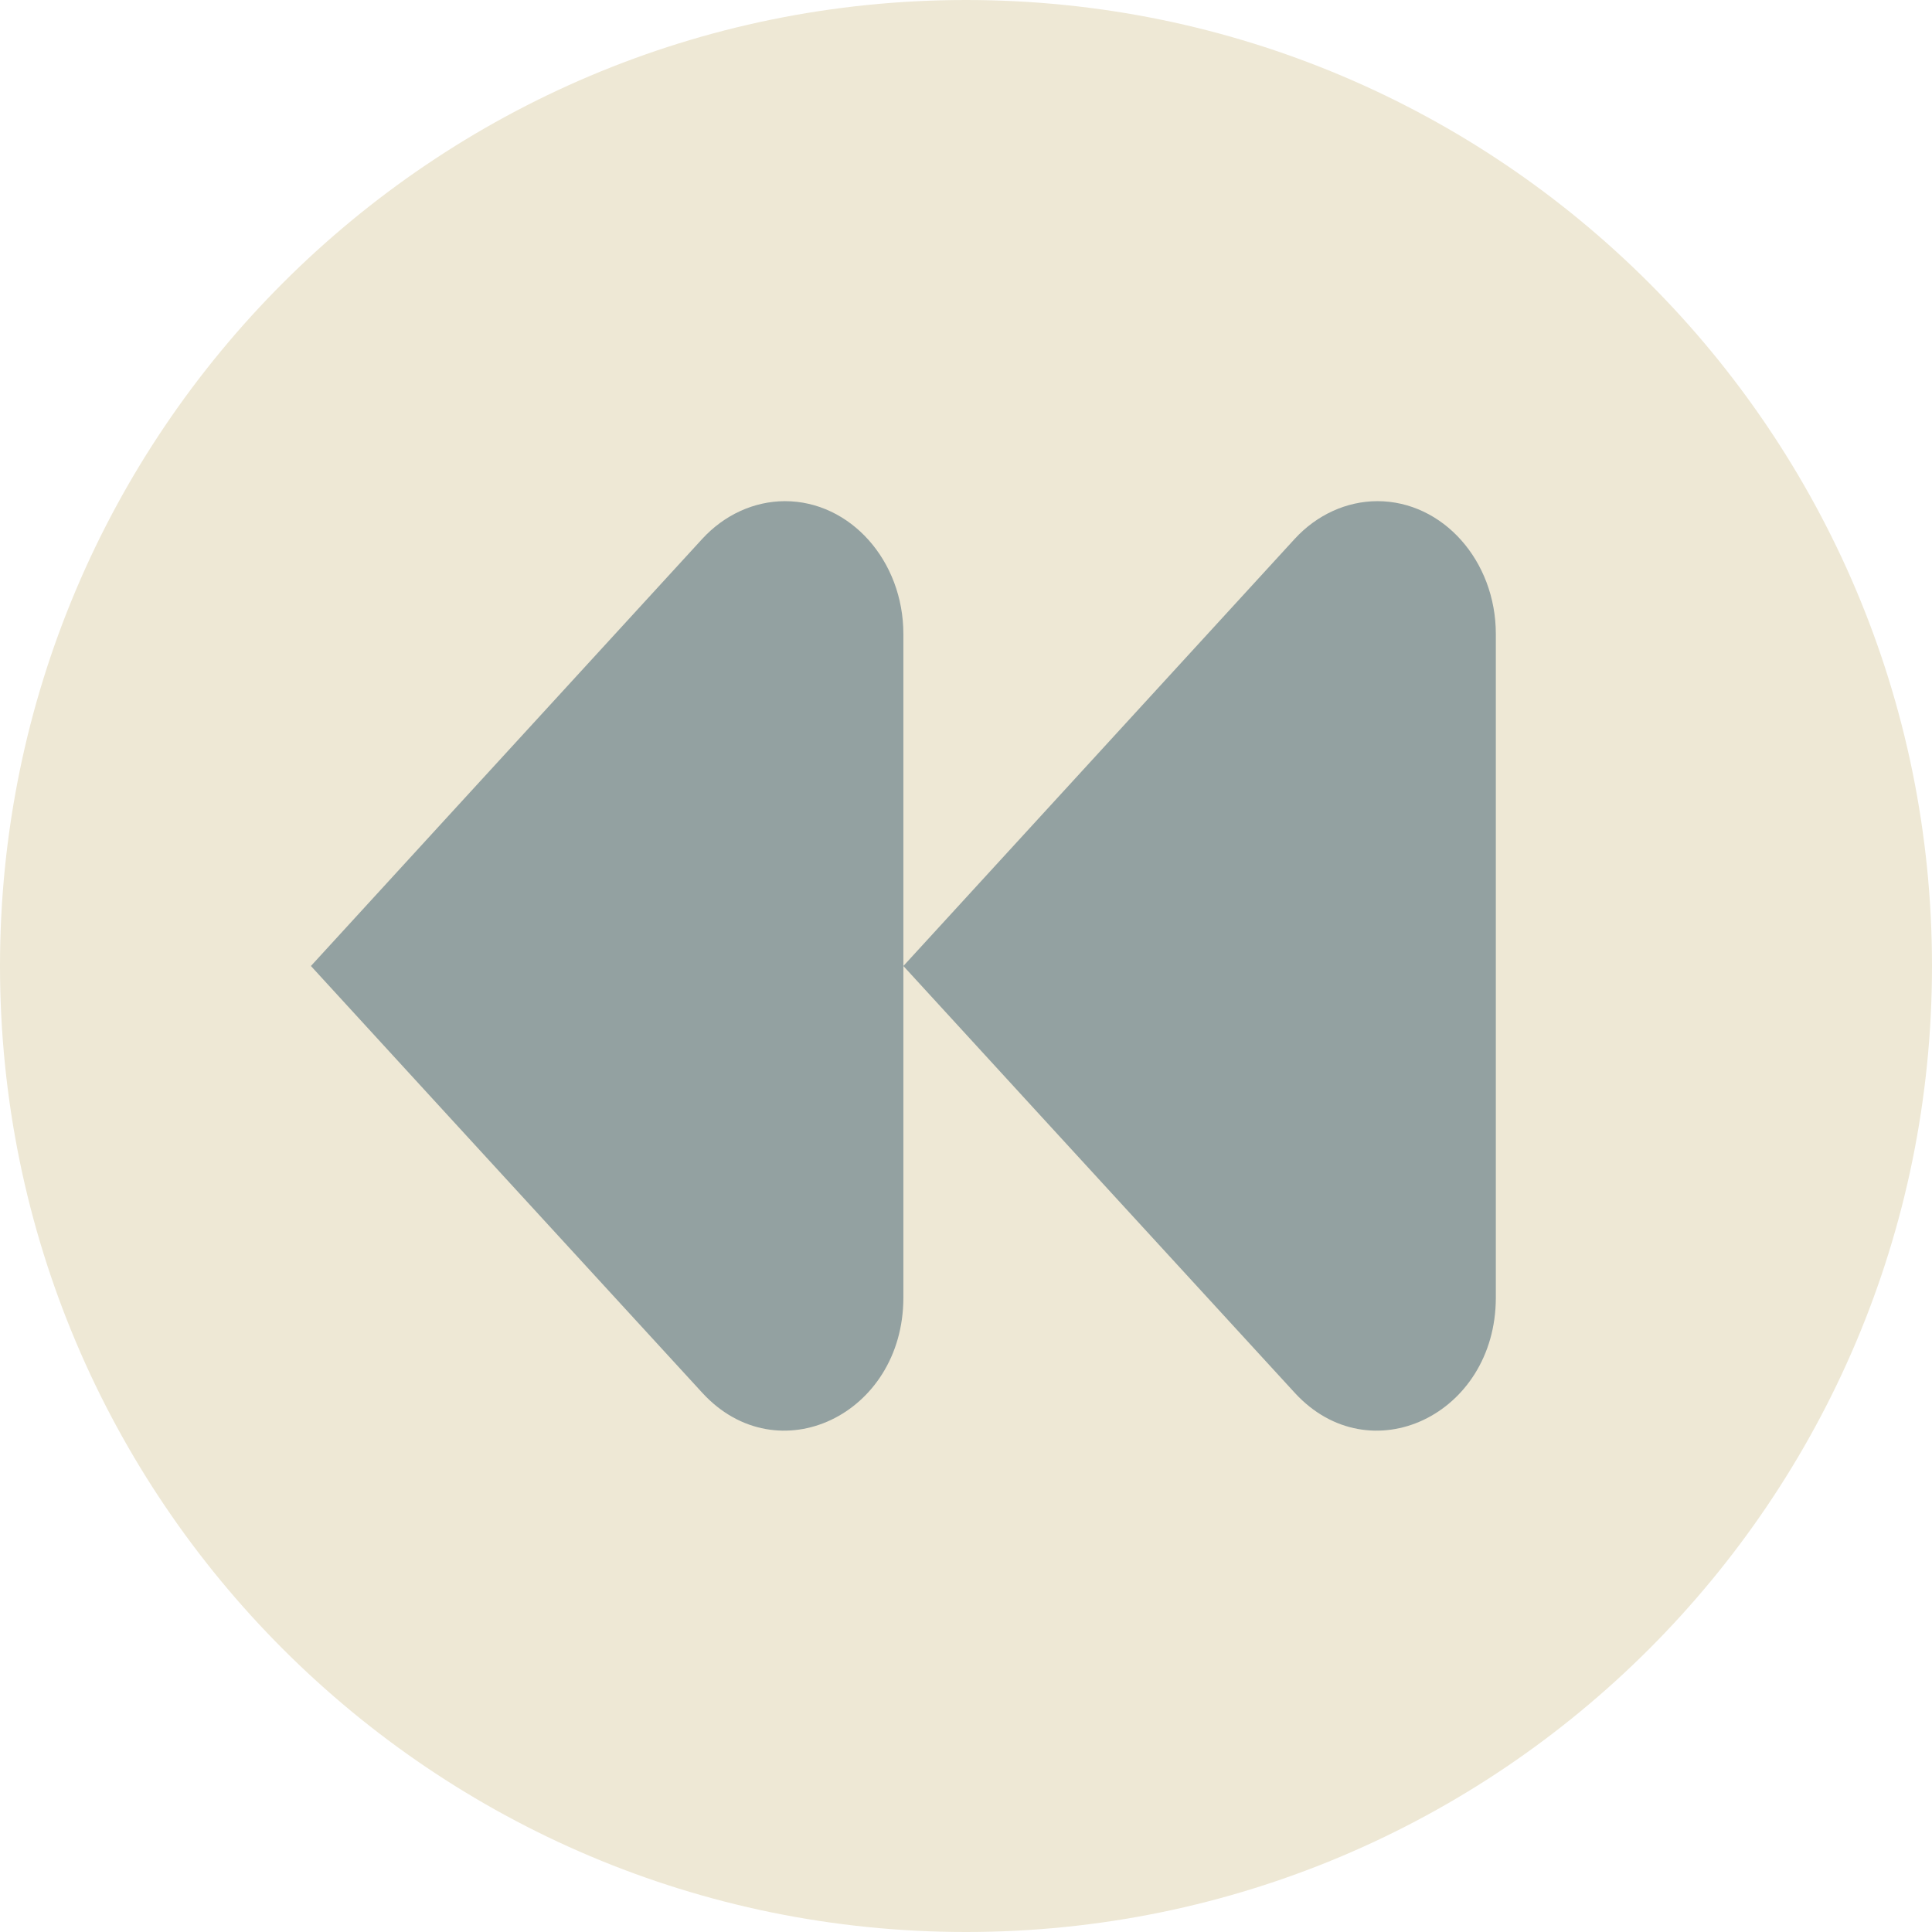
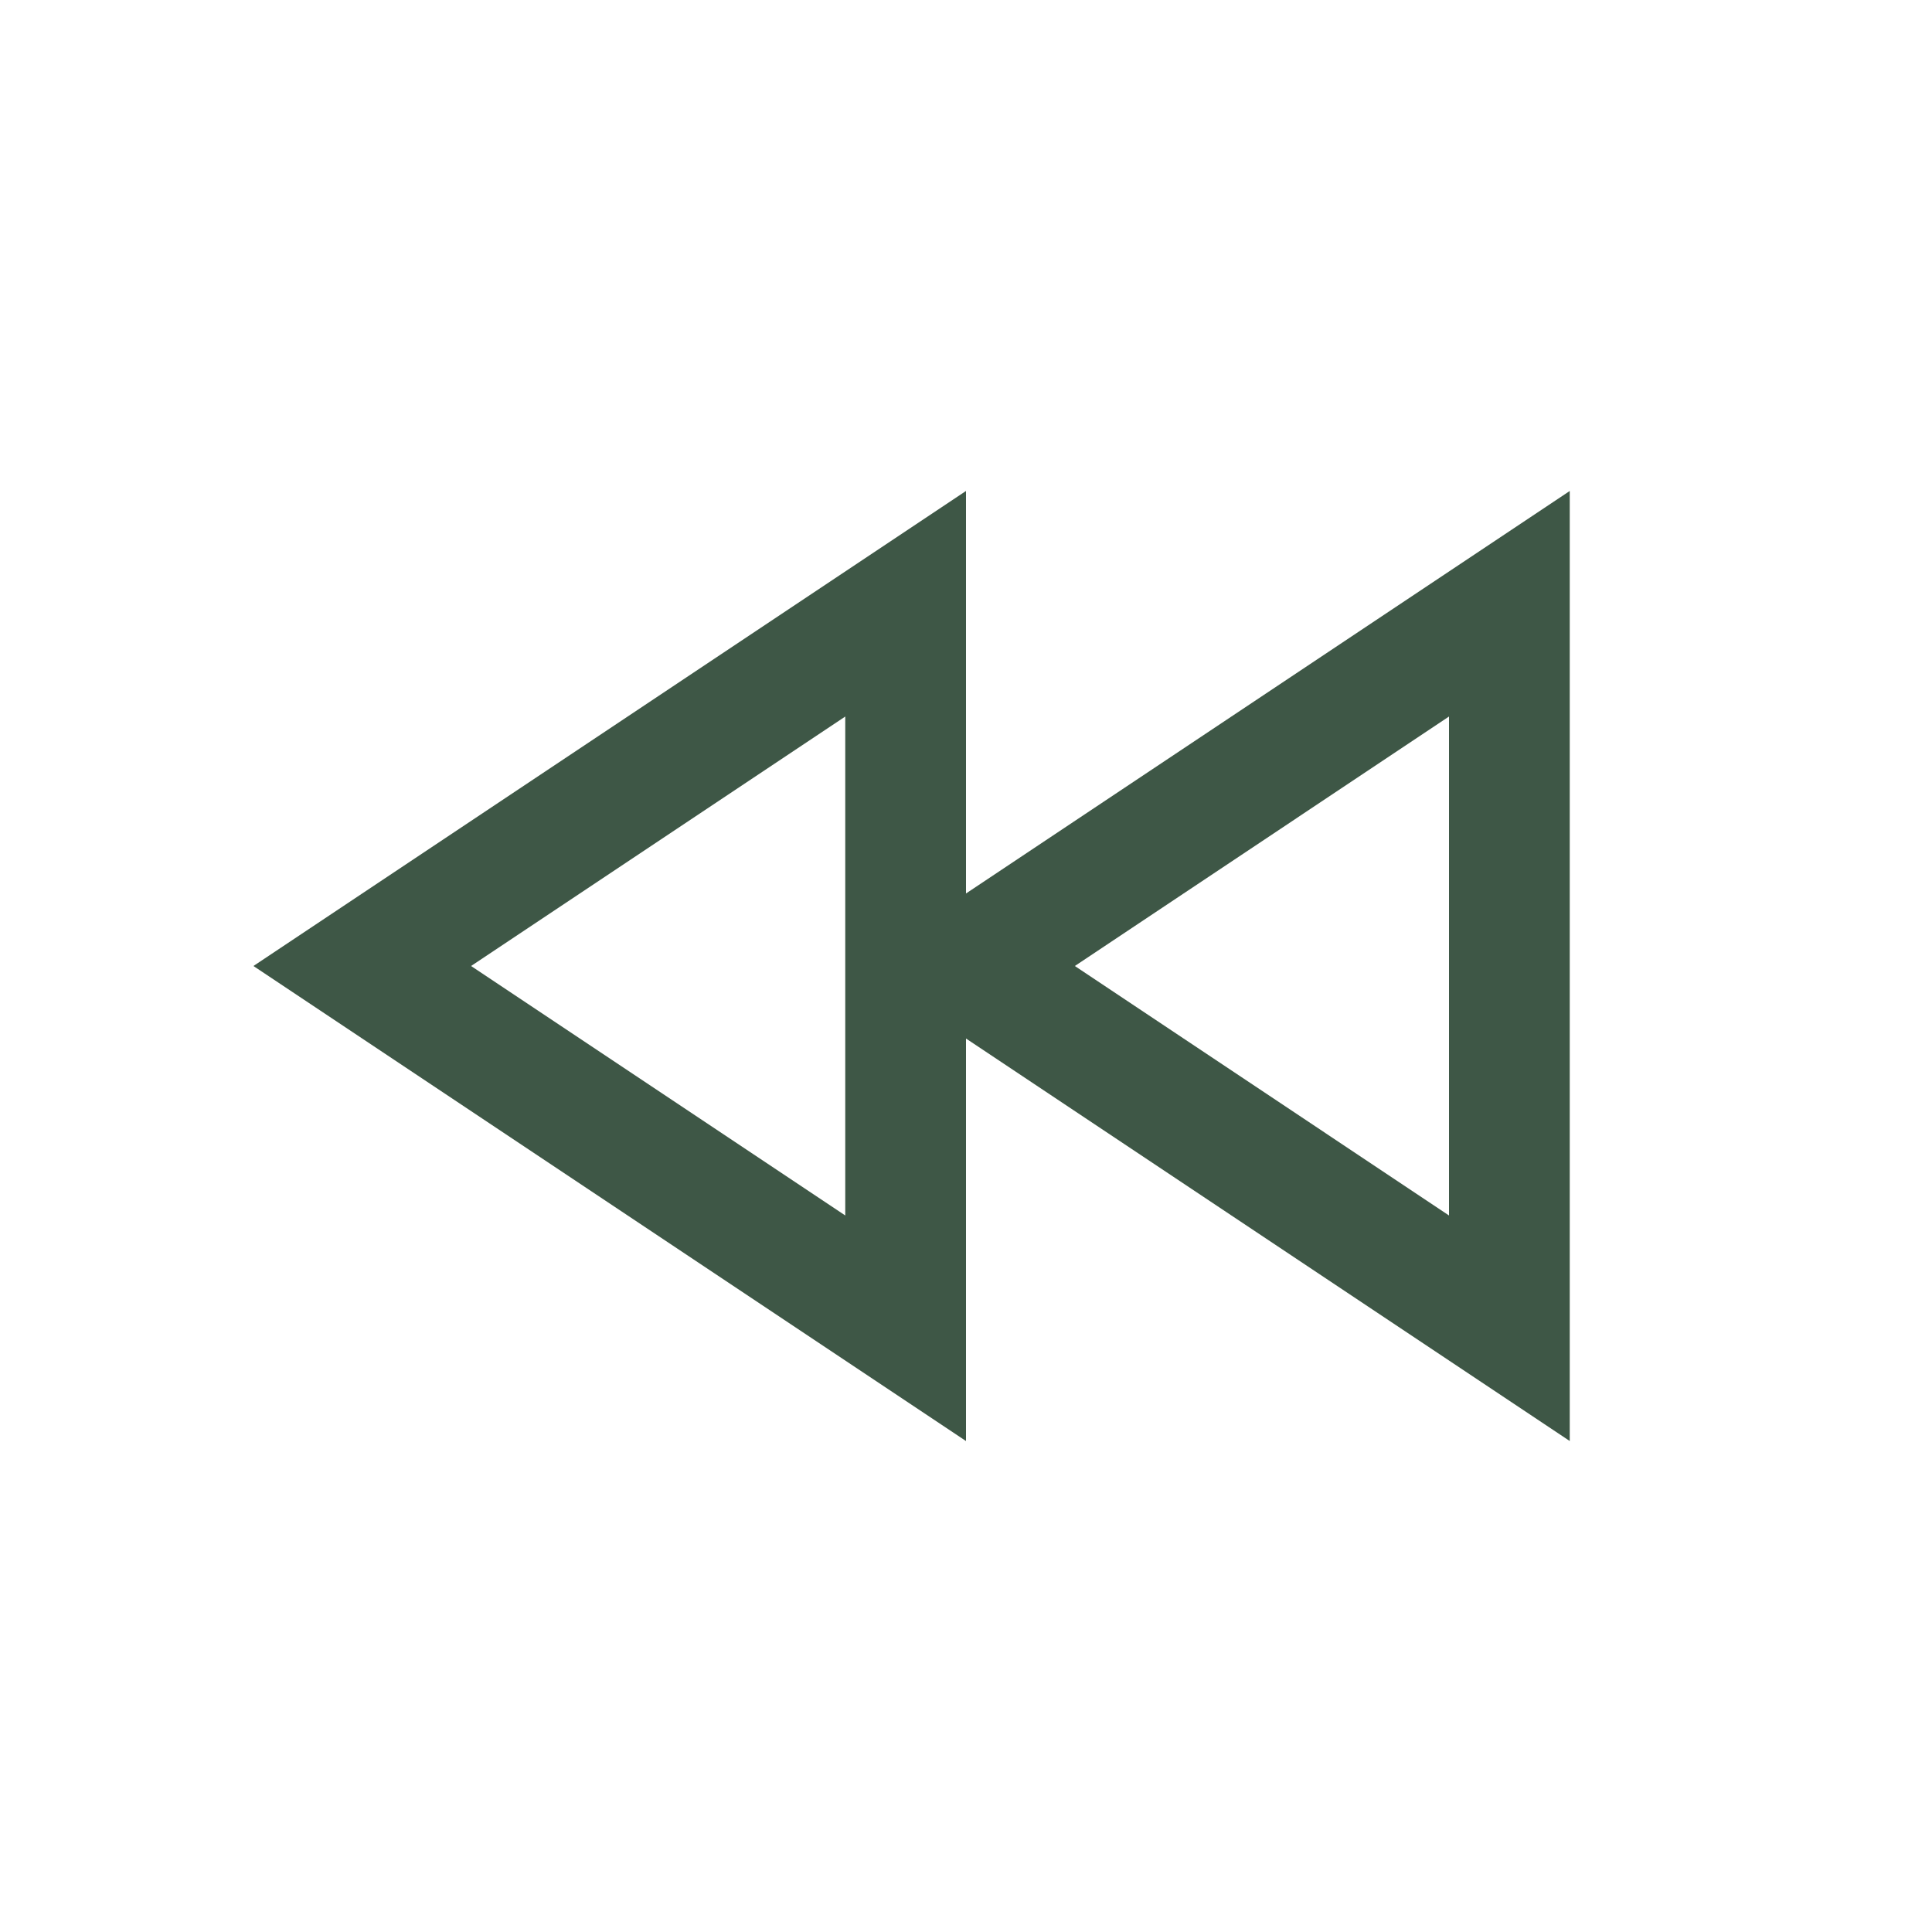
- <svg xmlns="http://www.w3.org/2000/svg" version="1.1" id="Capa_1" x="0px" y="0px" viewBox="0 0 58 58" style="enable-background:new 0 0 58 58;" xml:space="preserve">
-   <defs id="defs13" />
-   <circle style="fill:#eee8d5" cx="-29" cy="29" r="29" id="circle2" transform="scale(-1,1)" />
-   <path fill="#93a1a1" d="m 23.563,15.045 c 1.964,0 3.557,1.787 3.557,3.989 v 19.933 c -0.009,3.516 -3.781,5.298 -6.033,2.85 C 16.381,36.692 9.334,29 9.334,29 c 0,0 7.047,-7.696 11.747,-12.821 0.665,-0.724 1.555,-1.131 2.482,-1.134 z m 17.786,0 c 1.964,0 3.557,1.787 3.557,3.989 v 19.933 c -0.009,3.516 -3.781,5.298 -6.033,2.85 C 34.167,36.692 27.12,29 27.12,29 L 38.867,16.179 c 0.665,-0.724 1.555,-1.131 2.482,-1.134 z" id="path2" style="stroke-width:2.092" />
+ <svg xmlns="http://www.w3.org/2000/svg" width="800px" height="800px" viewBox="0 0 24 24" fill="none">
+   <path fill-rule="evenodd" clip-rule="evenodd" d="M3.148 12L12 17.901V12.901L19.5 17.901L19.5 6.099L12 11.099V6.099L3.148 12ZM10.5 8.901L10.5 15.099L5.852 12L10.5 8.901ZM18 8.901L18 15.099L13.352 12L18 8.901Z" fill="#3E5746" />
</svg>
